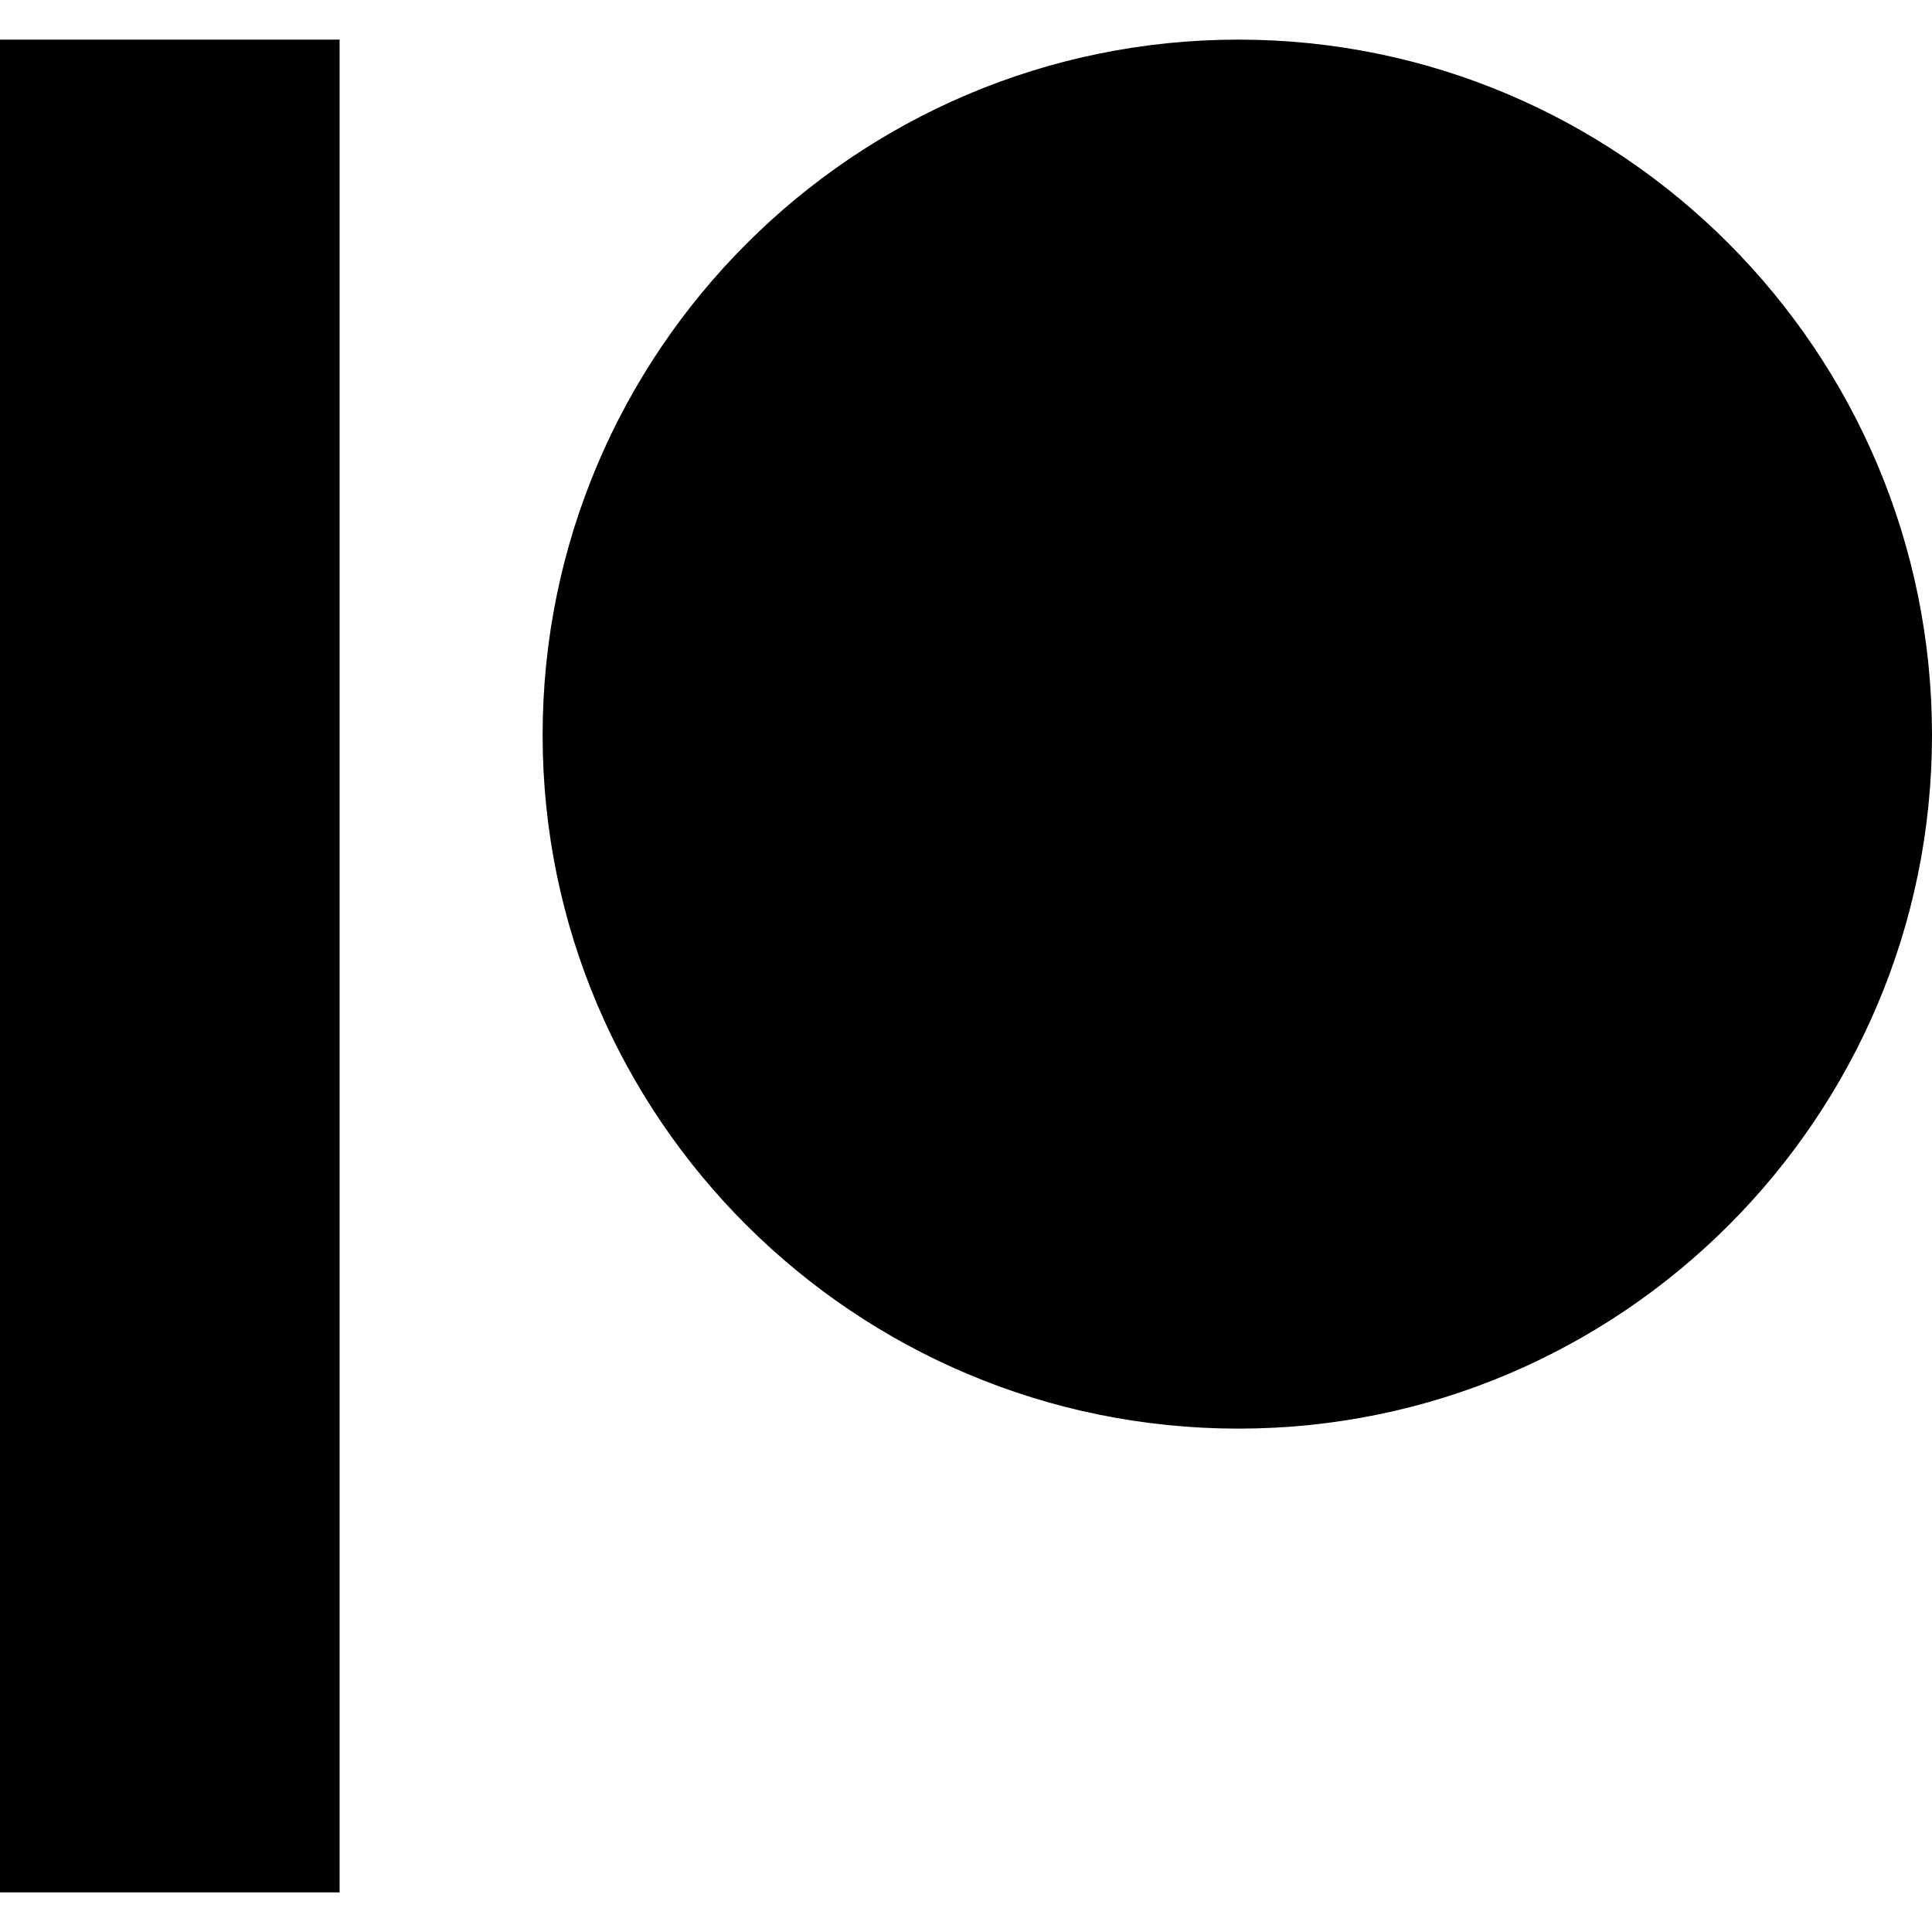
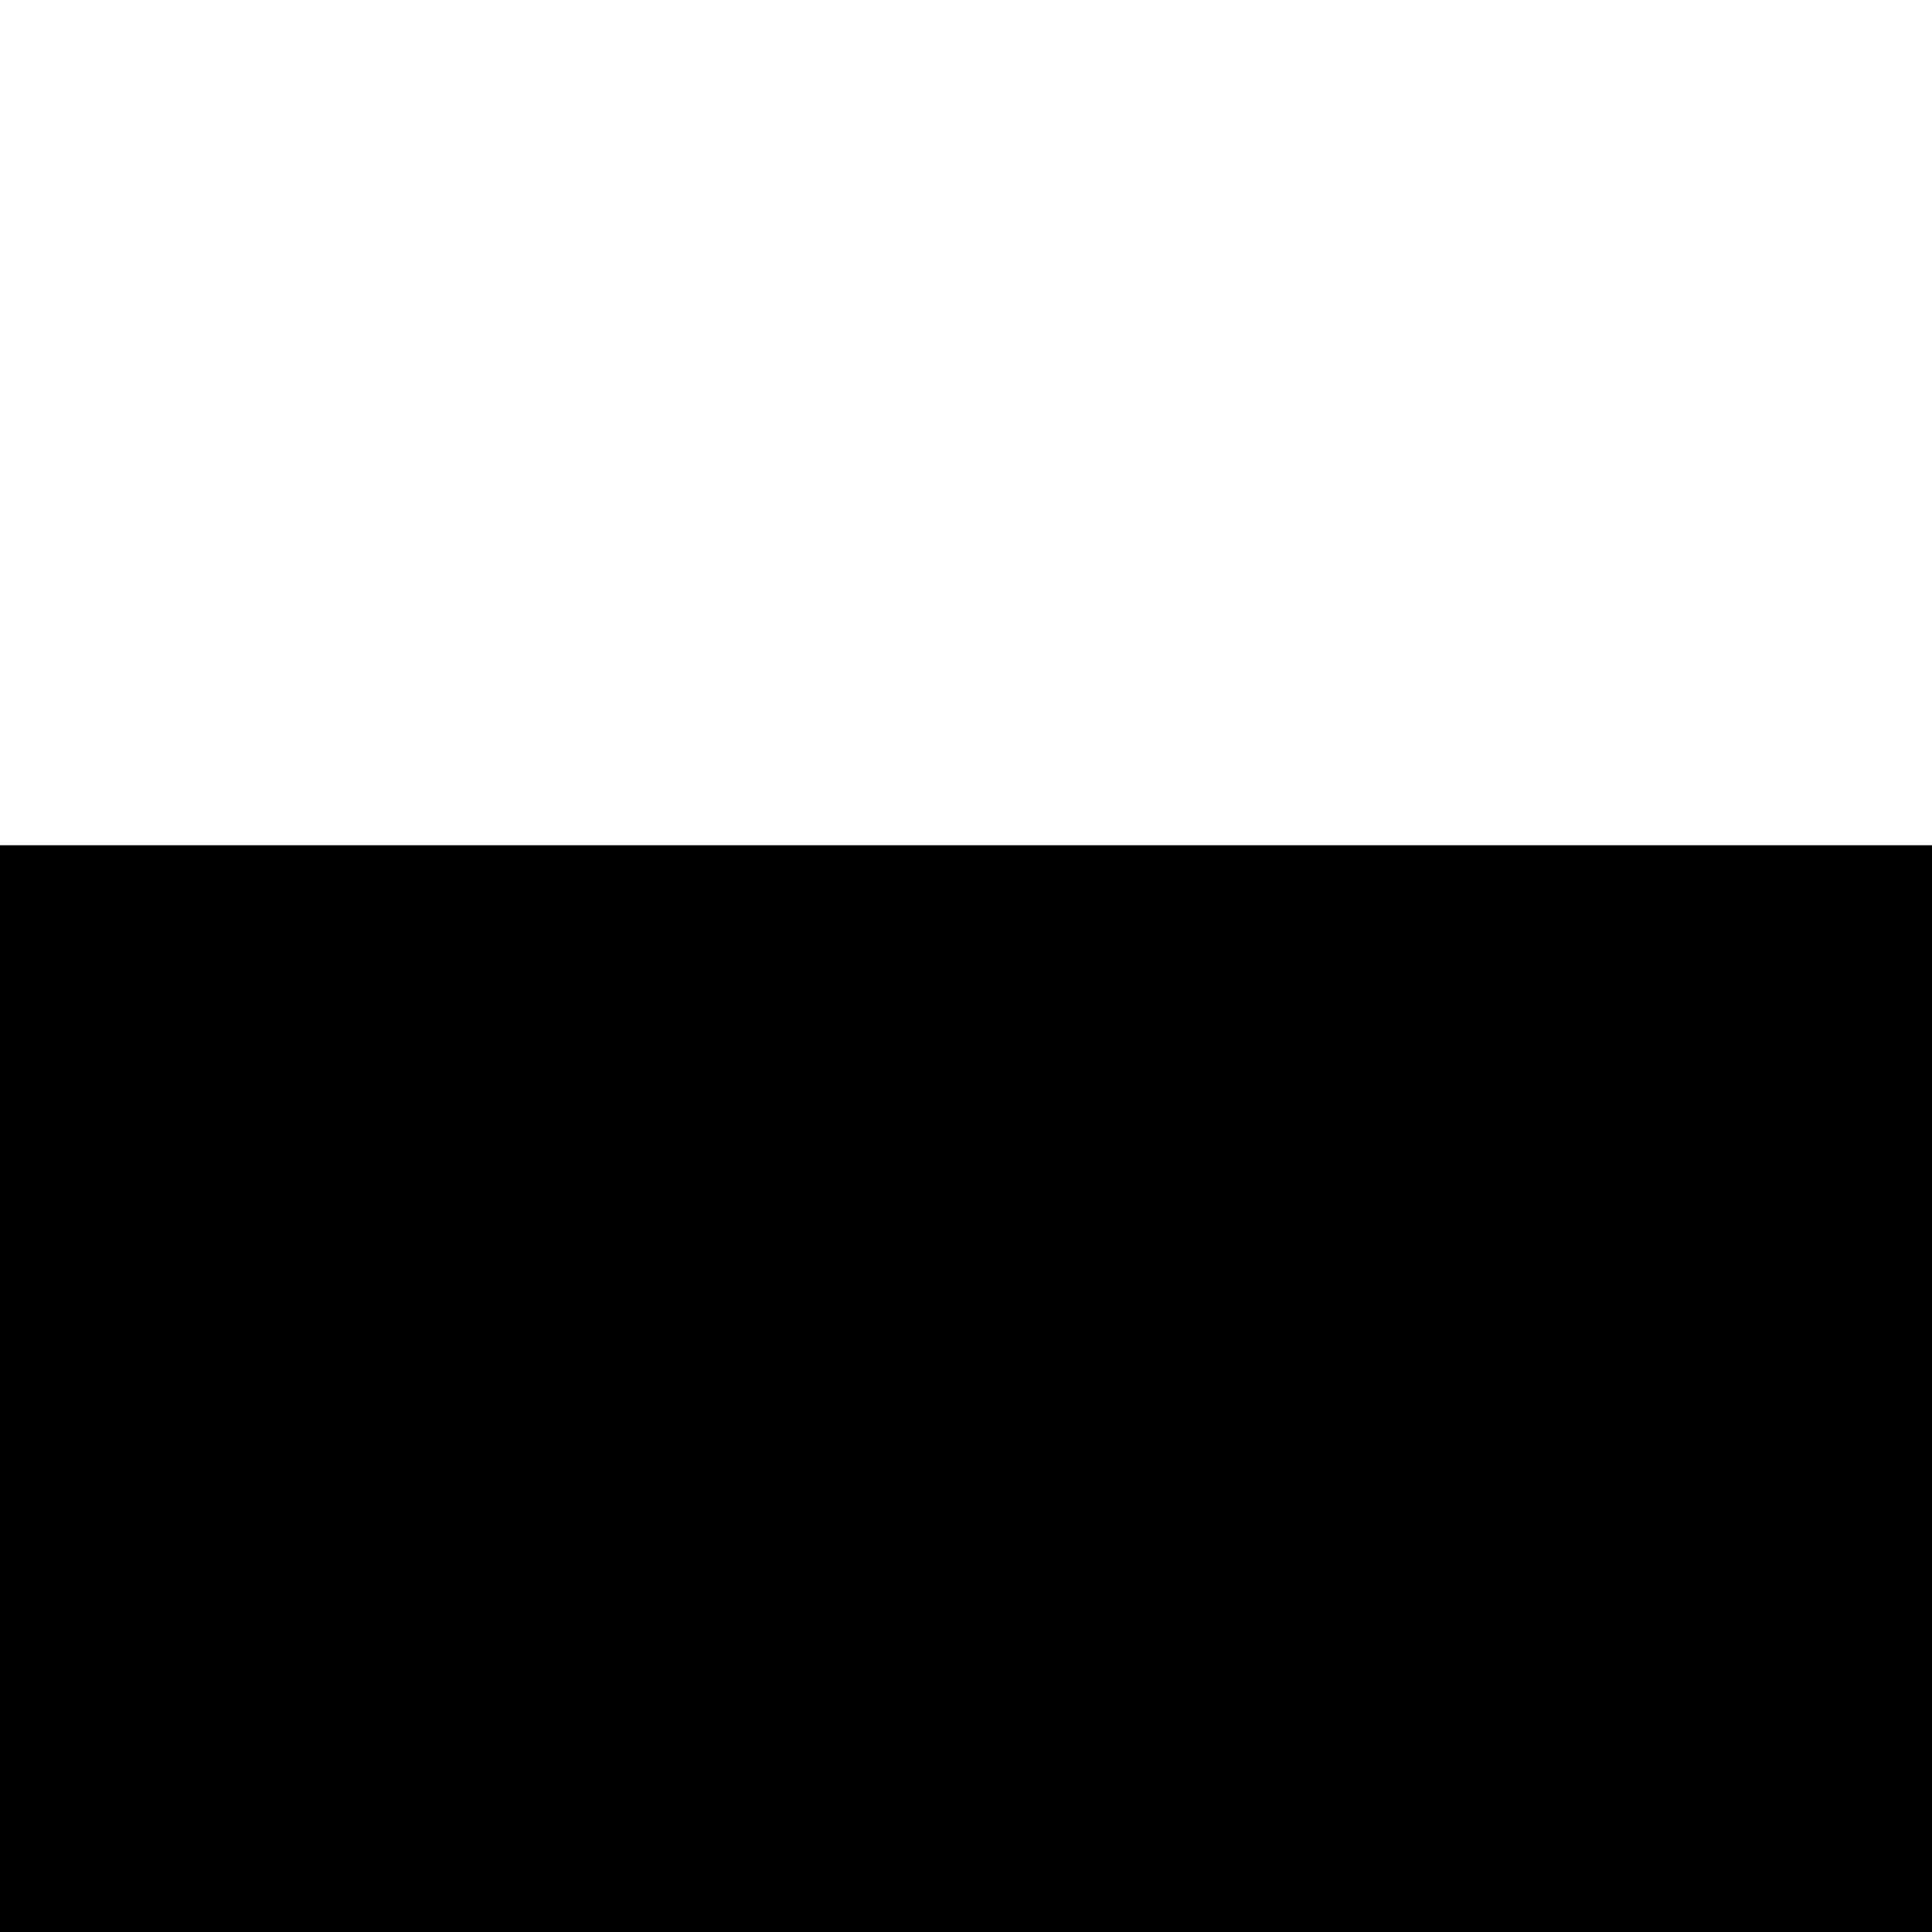
- <svg xmlns="http://www.w3.org/2000/svg" aria-hidden="true" focusable="false" data-prefix="fab" data-icon="patreon" class="svg-inline--fa fa-patreon fa-w-16" role="img" viewBox="0 0 512 512">
+ <svg xmlns="http://www.w3.org/2000/svg" width="24" height="24" viewBox="0 0 24 24" fill="currentColor" stroke="none">
  <path fill="currentColor" d="M512 194.8c0 101.3-82.4 183.8-183.8 183.8-101.7 0-184.4-82.4-184.4-183.8 0-101.6 82.7-184.3 184.4-184.3C429.6 10.5 512 93.2 512 194.8zM0 501.5h90v-491H0v491z" />
</svg>
